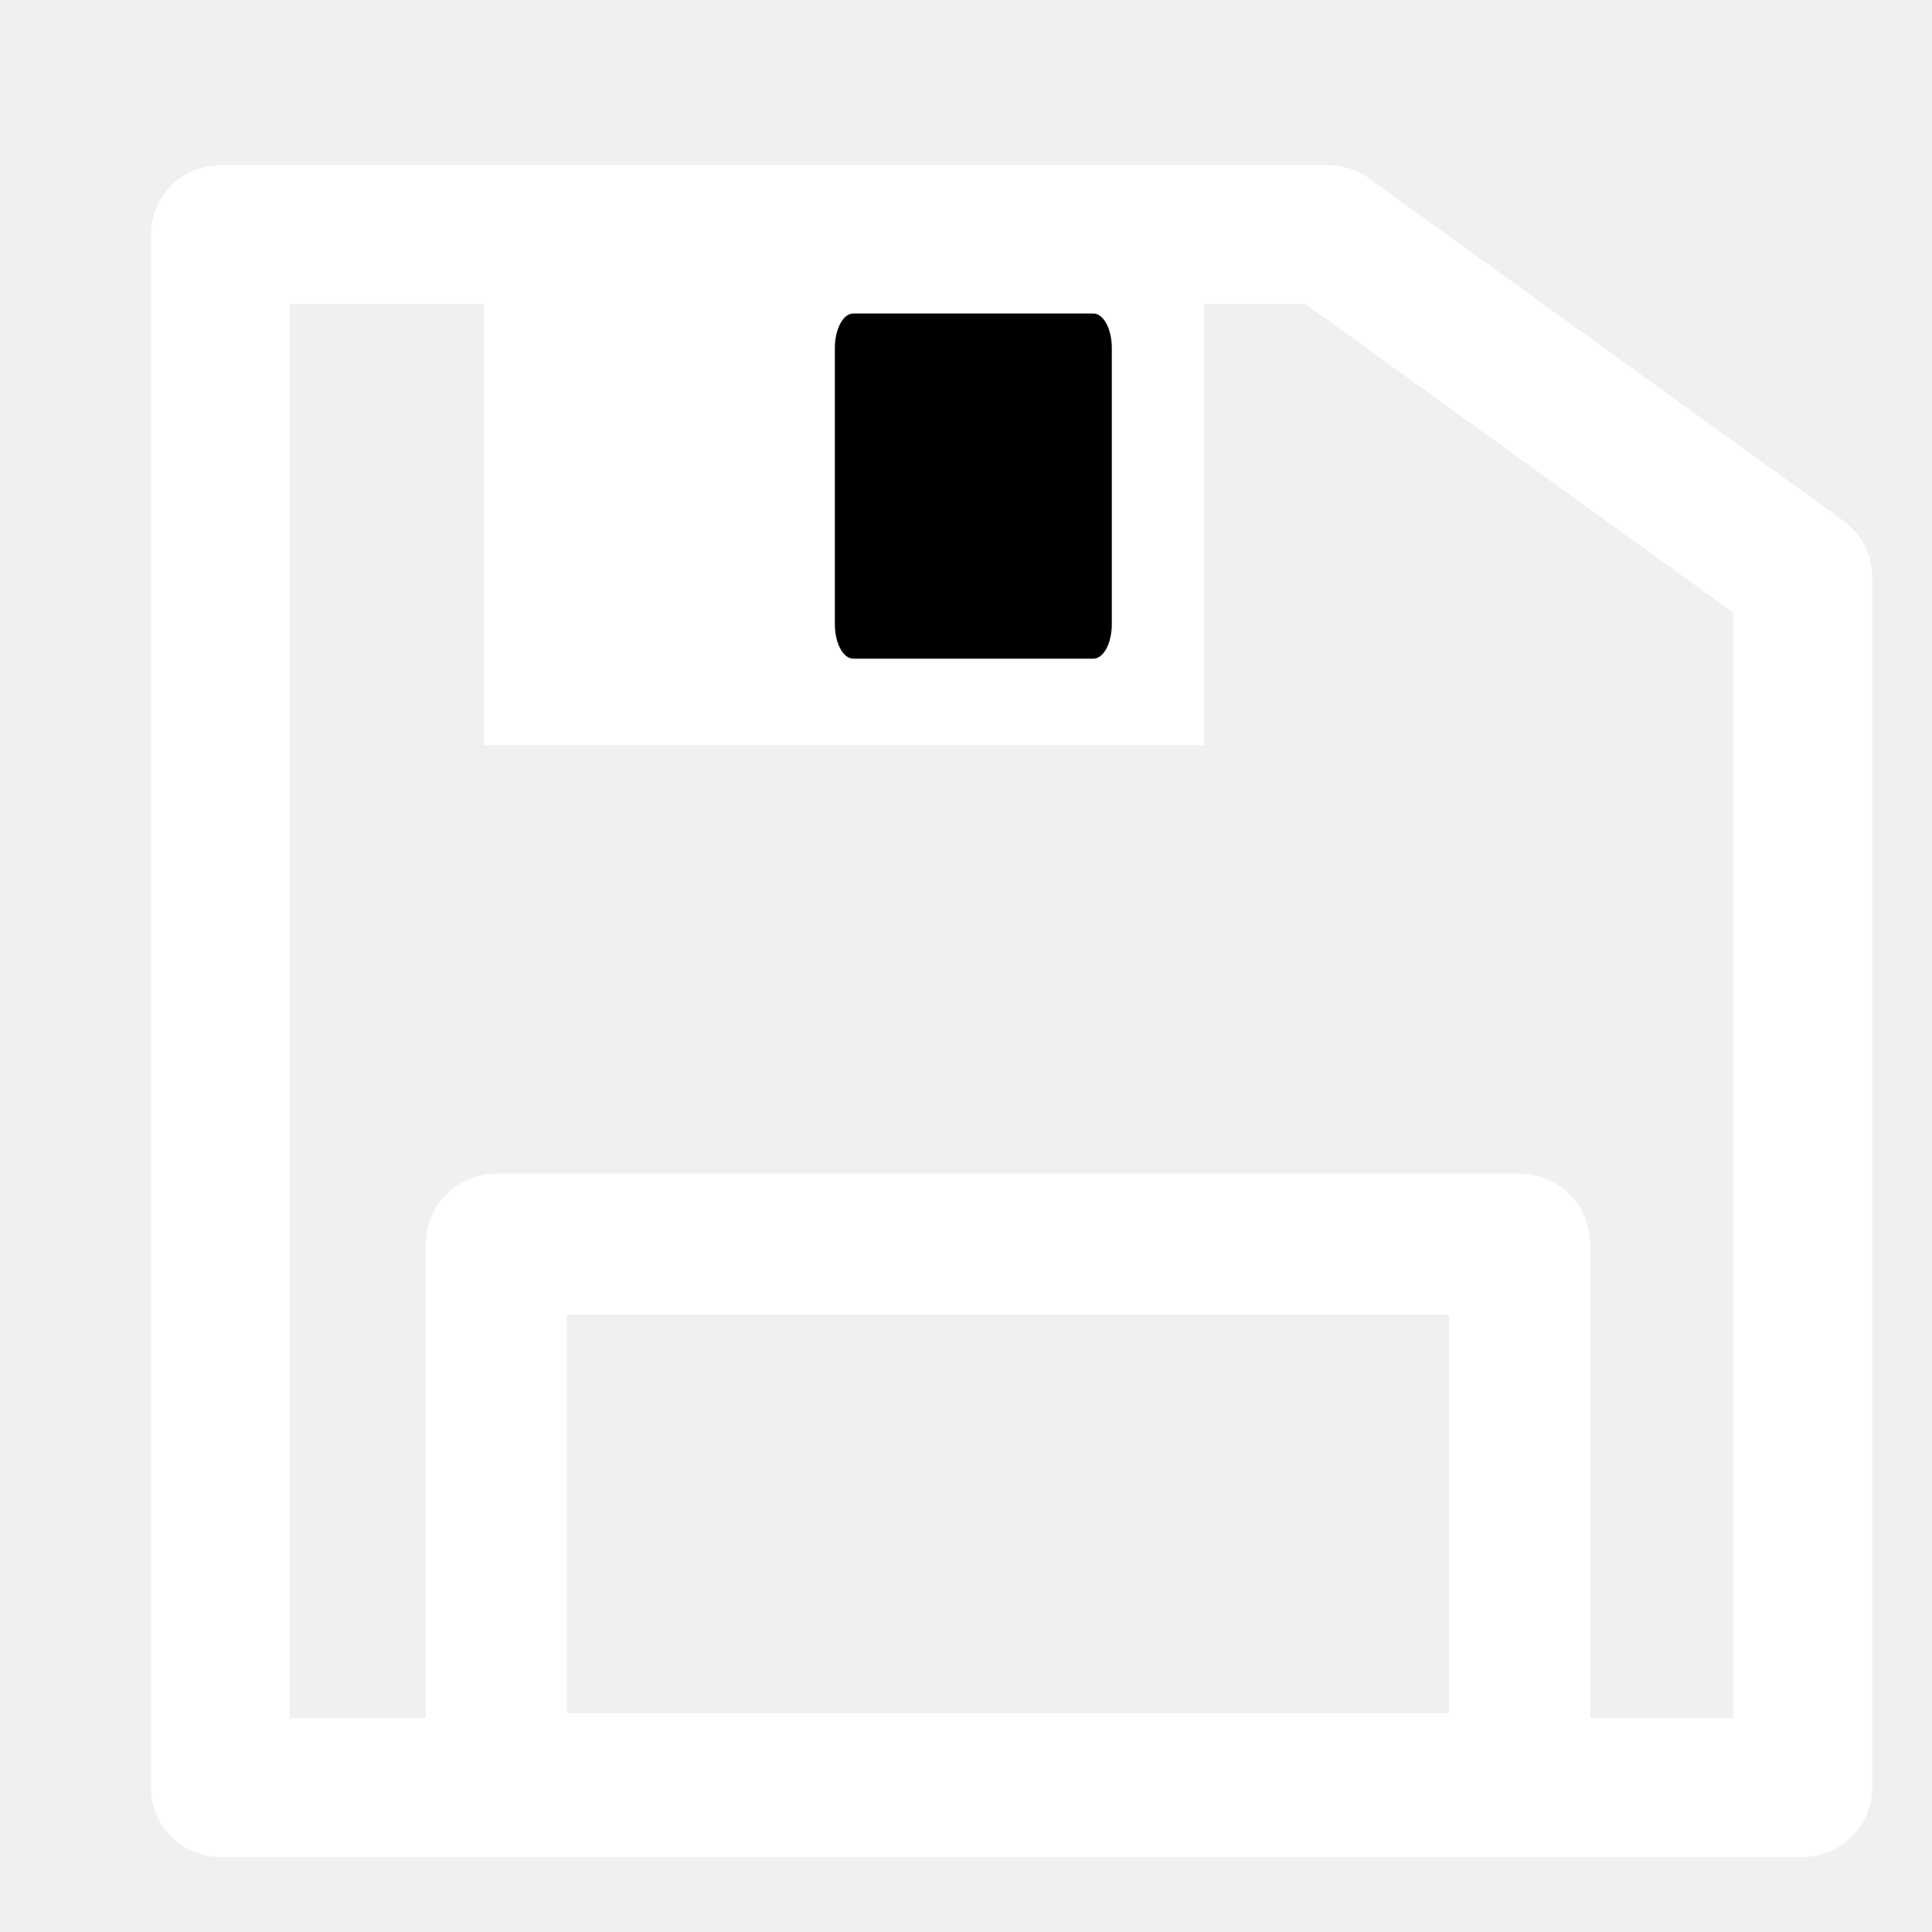
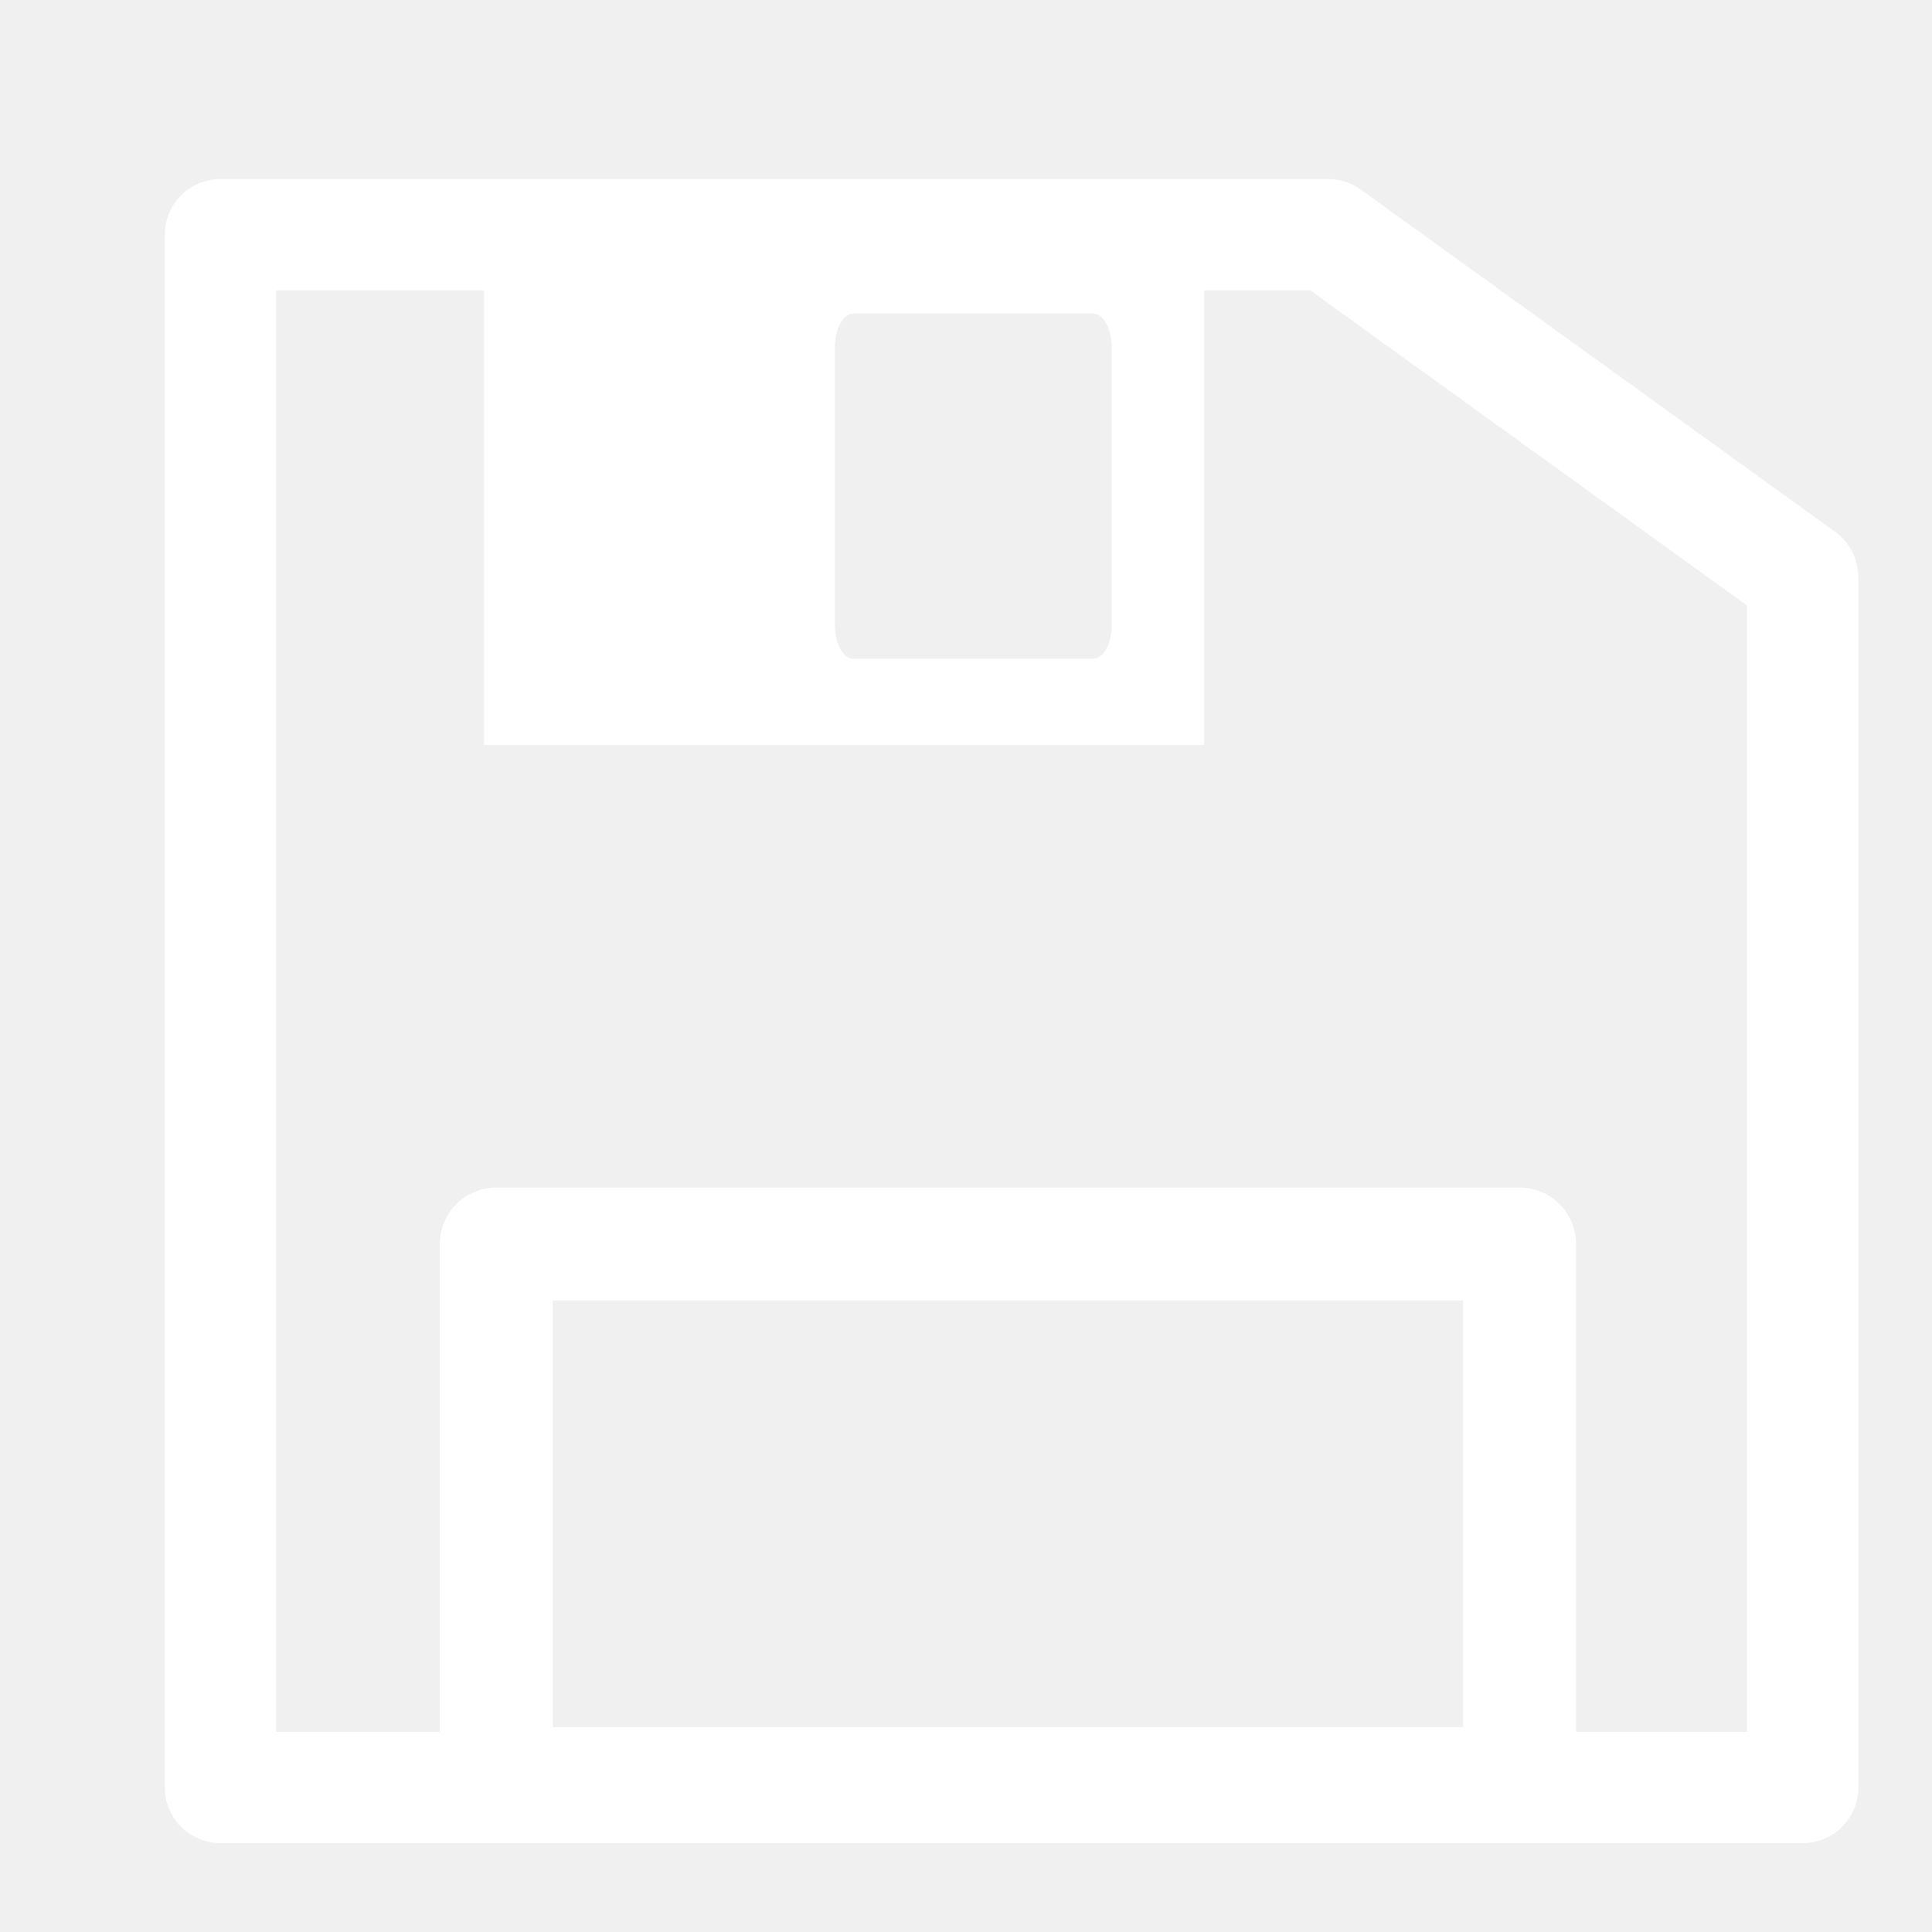
<svg xmlns="http://www.w3.org/2000/svg" width="128" height="128" viewBox="0 0 33.867 33.867" version="1.1" id="svg5" xml:space="preserve">
  <defs id="defs2">
    <rect x="-61.405" y="9.323" width="133.897" height="56.508" id="rect5301" />
+     <clipPath clipPathUnits="userSpaceOnUse" id="clipPath303">
+       <rect style="display:none;fill:#ffffff;fill-opacity:1;stroke:none;stroke-width:3.283;stroke-linecap:round;stroke-linejoin:bevel;stroke-dasharray:none;stroke-opacity:1" id="rect305" width="4.855" height="6.051" x="63.428" y="83.609" ry="0.605" rx="0.324" d="m 63.751,83.609 h 4.207 c 0.179,0 0.324,0.27 0.324,0.605 v 4.841 c 0,0.335 -0.144,0.605 -0.324,0.605 h -4.207 c -0.179,0 -0.324,-0.27 -0.324,-0.605 v -4.841 c 0,-0.335 0.144,-0.605 0.324,-0.605 z" />
+       <path id="lpe_path-effect307" style="fill:#ffffff;fill-opacity:1;stroke:none;stroke-width:3.283;stroke-linecap:round;stroke-linejoin:bevel;stroke-dasharray:none;stroke-opacity:1" class="powerclip" d="M 52.278,77.702 H 74.901 V 96.174 H 52.278 Z m 11.473,5.908 c -0.179,0 -0.324,0.27 -0.324,0.605 v 4.841 c 0,0.335 0.144,0.605 0.324,0.605 h 4.207 c 0.179,0 0.324,-0.27 0.324,-0.605 v -4.841 c 0,-0.335 -0.144,-0.605 -0.324,-0.605 z" />
+     </clipPath>
  </defs>
  <g id="layer1" transform="translate(-48.79343,-78.1135)">
    <text xml:space="preserve" style="font-size:3.175px;font-family:Cantarell;-inkscape-font-specification:Cantarell;fill:#ffffff;stroke:#000000;stroke-width:2.482;stroke-dasharray:none;font-weight:normal;font-style:normal;font-stretch:normal;font-variant:normal" x="63.7" y="92.177" id="text5293">
      <tspan id="tspan5291" style="stroke-width:2.482;-inkscape-font-specification:Cantarell;font-family:Cantarell;font-weight:normal;font-style:normal;font-stretch:normal;font-variant:normal" x="63.7" y="92.177" />
    </text>
    <text xml:space="preserve" style="font-style:normal;font-variant:normal;font-weight:normal;font-stretch:normal;font-size:3.175px;font-family:Cantarell;-inkscape-font-specification:Cantarell;fill:#ffffff;stroke:#000000;stroke-width:2.482;stroke-dasharray:none" x="68.361" y="90.386" id="text5297">
      <tspan id="tspan5295" style="stroke-width:2.482" x="68.361" y="90.386" />
    </text>
    <text xml:space="preserve" transform="matrix(0.2645833,0,0,0.2645833,48.79343,78.1135)" id="text5299" style="font-style:normal;font-variant:normal;font-weight:normal;font-stretch:normal;font-family:Cantarell;-inkscape-font-specification:Cantarell;white-space:pre;shape-inside:url(#rect5301);display:inline;fill:#ffffff;stroke:#000000;stroke-width:9.381;stroke-dasharray:none" />
-     <path style="fill:none;fill-opacity:0.997;stroke:#ffffff;stroke-width:2.437;stroke-linecap:round;stroke-linejoin:round;stroke-dasharray:none;stroke-opacity:1" d="M 52.658,82.227 V 109.447 H 80.394 V 88.229 l -8.317,-6.001 z" id="path4161" />
-     <path style="fill:#ffffff;fill-opacity:1;stroke:none;stroke-width:3.501;stroke-linecap:round;stroke-linejoin:bevel;stroke-dasharray:none;stroke-opacity:1" d="m 57.278,82.702 v 8.472 H 69.901 V 82.702 H 57.278" id="path4325" />
-     <rect style="fill:#000000;fill-opacity:1;stroke:none;stroke-width:3.283;stroke-linecap:round;stroke-linejoin:bevel;stroke-dasharray:none;stroke-opacity:1" id="rect4651" width="4.855" height="6.051" x="63.428" y="83.609" ry="0.605" rx="0.324" />
-     <path style="fill:none;fill-opacity:1;stroke:#ffffff;stroke-width:2.472;stroke-linecap:square;stroke-linejoin:round;stroke-dasharray:none;stroke-opacity:1" d="m 57.493,109.38 v -9.459 h 5.839 12.099 v 9.459 H 57.493" id="path5011" />
+     <path style="fill:none;fill-opacity:0.997;stroke:#ffffff;stroke-width:1.951;stroke-linecap:round;stroke-linejoin:round;stroke-dasharray:none;stroke-opacity:1" d="M 52.658,82.227 V 109.447 H 80.394 V 88.229 l -8.317,-6.001 z" id="path4161" />
+     <path style="fill:#ffffff;fill-opacity:1;stroke:none;stroke-width:3.501;stroke-linecap:round;stroke-linejoin:bevel;stroke-dasharray:none;stroke-opacity:1" d="m 57.278,82.702 v 8.472 H 69.901 V 82.702 H 57.278" id="path4325" clip-path="url(#clipPath303)" />
+     <path style="fill:none;fill-opacity:1;stroke:#ffffff;stroke-width:1.98;stroke-linecap:square;stroke-linejoin:round;stroke-dasharray:none;stroke-opacity:1" d="m 57.493,109.38 v -9.459 h 5.839 12.099 v 9.459 H 57.493" id="path5011" />
  </g>
</svg>
